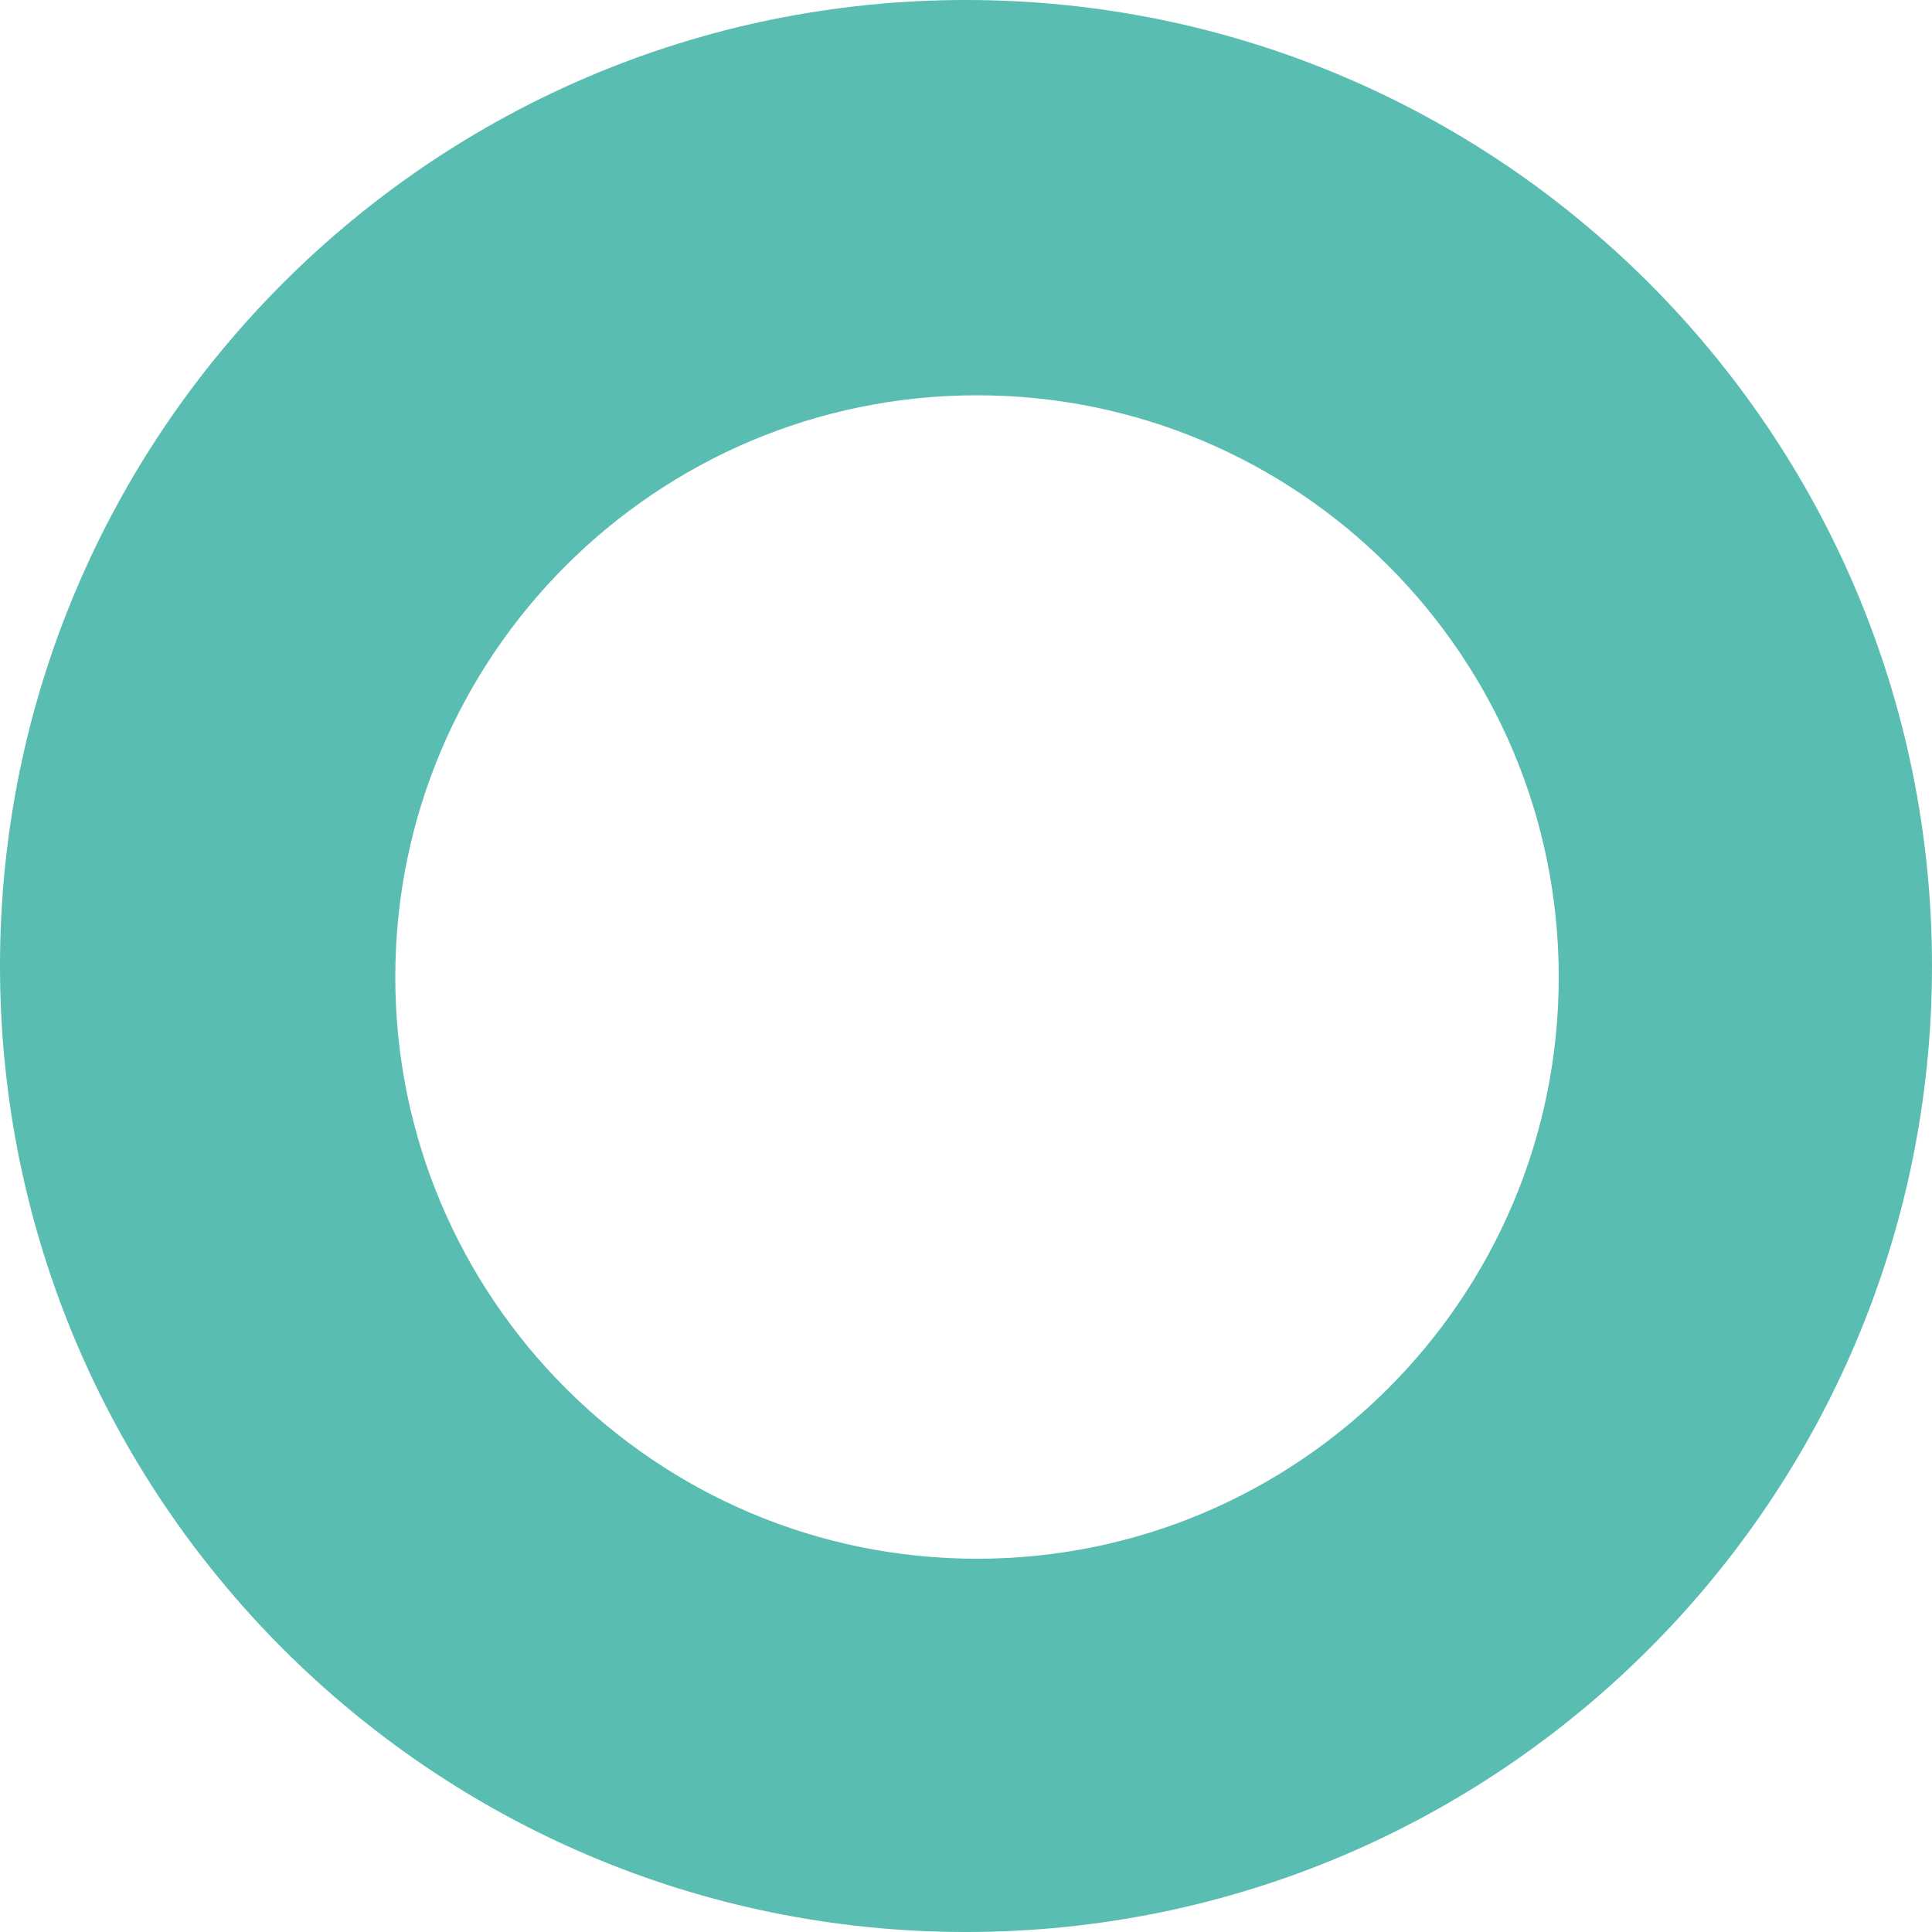
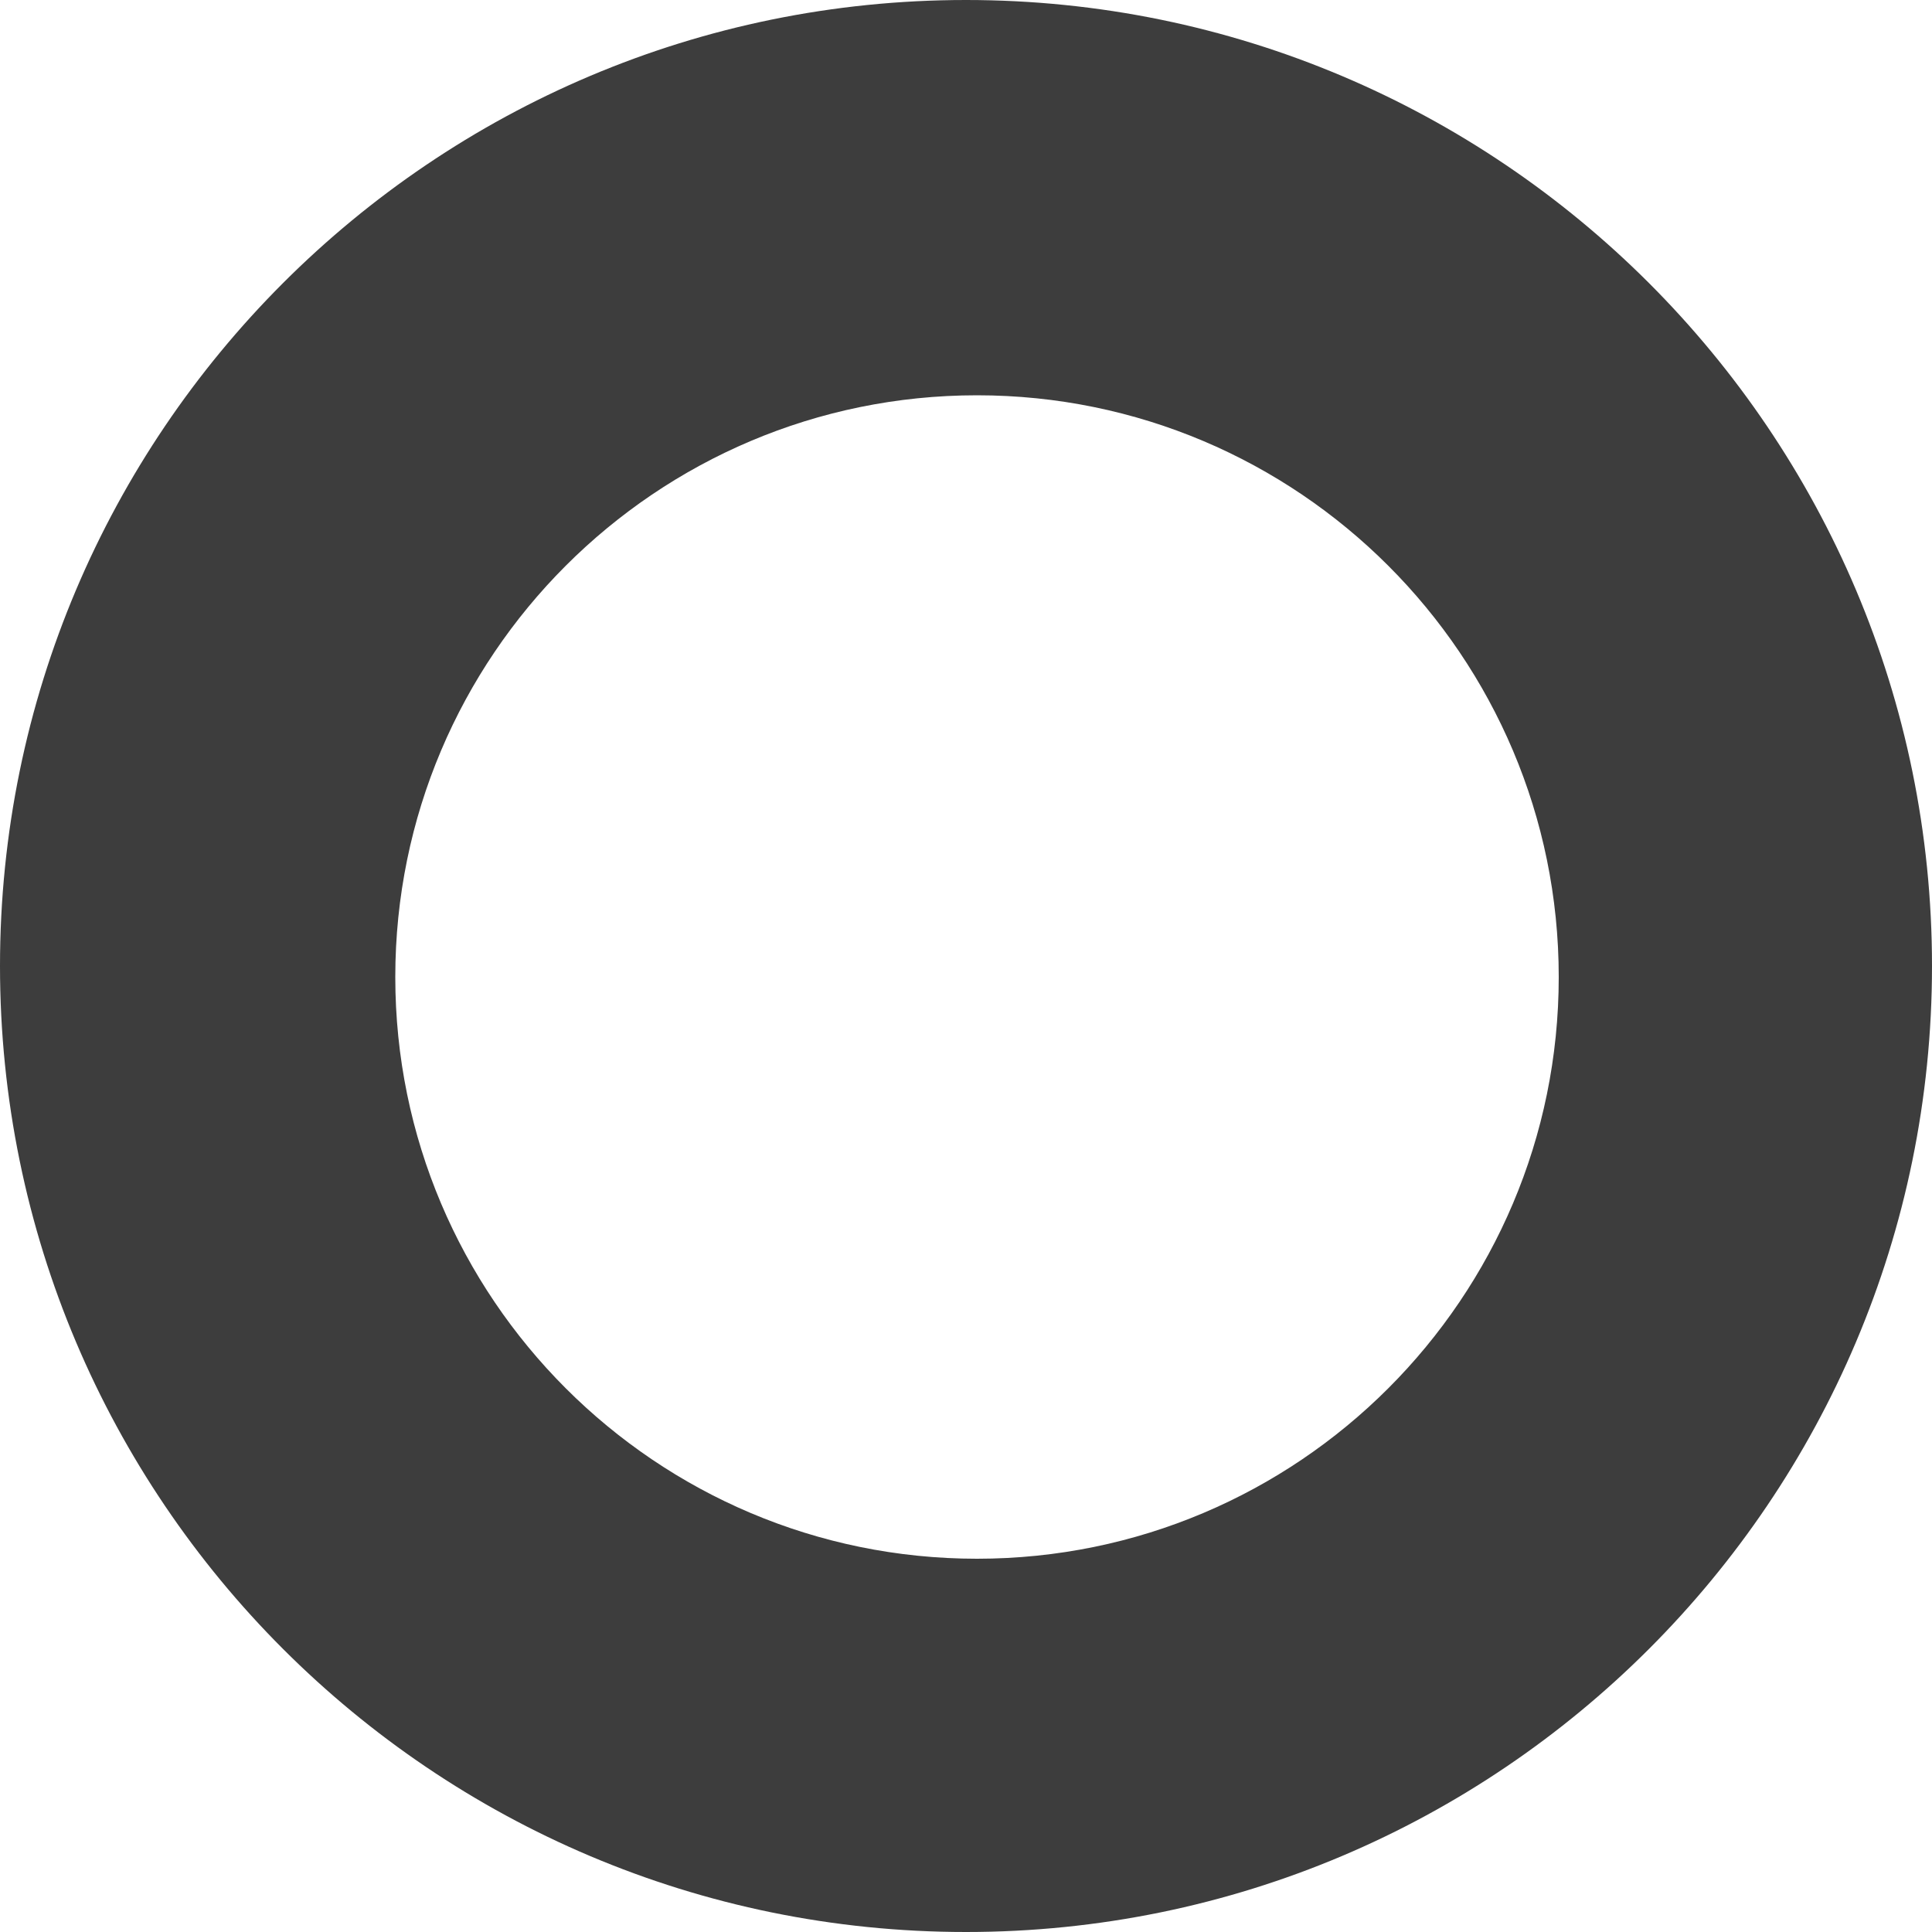
<svg xmlns="http://www.w3.org/2000/svg" width="10" height="10" viewBox="0 0 10 10">
-   <path fill="rgb(90,189,177)" fill-rule="evenodd" d="M10 5c0-2.76-2.24-5-5-5-2.76 0-5 2.24-5 5s2.24 5 5 5c2.76 0 5-2.24 5-5zm-1.932.057c0-1.662-1.349-3.011-3.011-3.011-1.662 0-3.011 1.349-3.011 3.011S3.395 8.068 5.057 8.068c1.662 0 3.011-1.349 3.011-3.011z" />
+   <path fill="rgba(0, 0, 0, 0.76)" fill-rule="evenodd" d="M10 5c0-2.76-2.24-5-5-5-2.76 0-5 2.24-5 5s2.24 5 5 5c2.76 0 5-2.24 5-5zm-1.932.057c0-1.662-1.349-3.011-3.011-3.011-1.662 0-3.011 1.349-3.011 3.011S3.395 8.068 5.057 8.068c1.662 0 3.011-1.349 3.011-3.011z" />
</svg>
